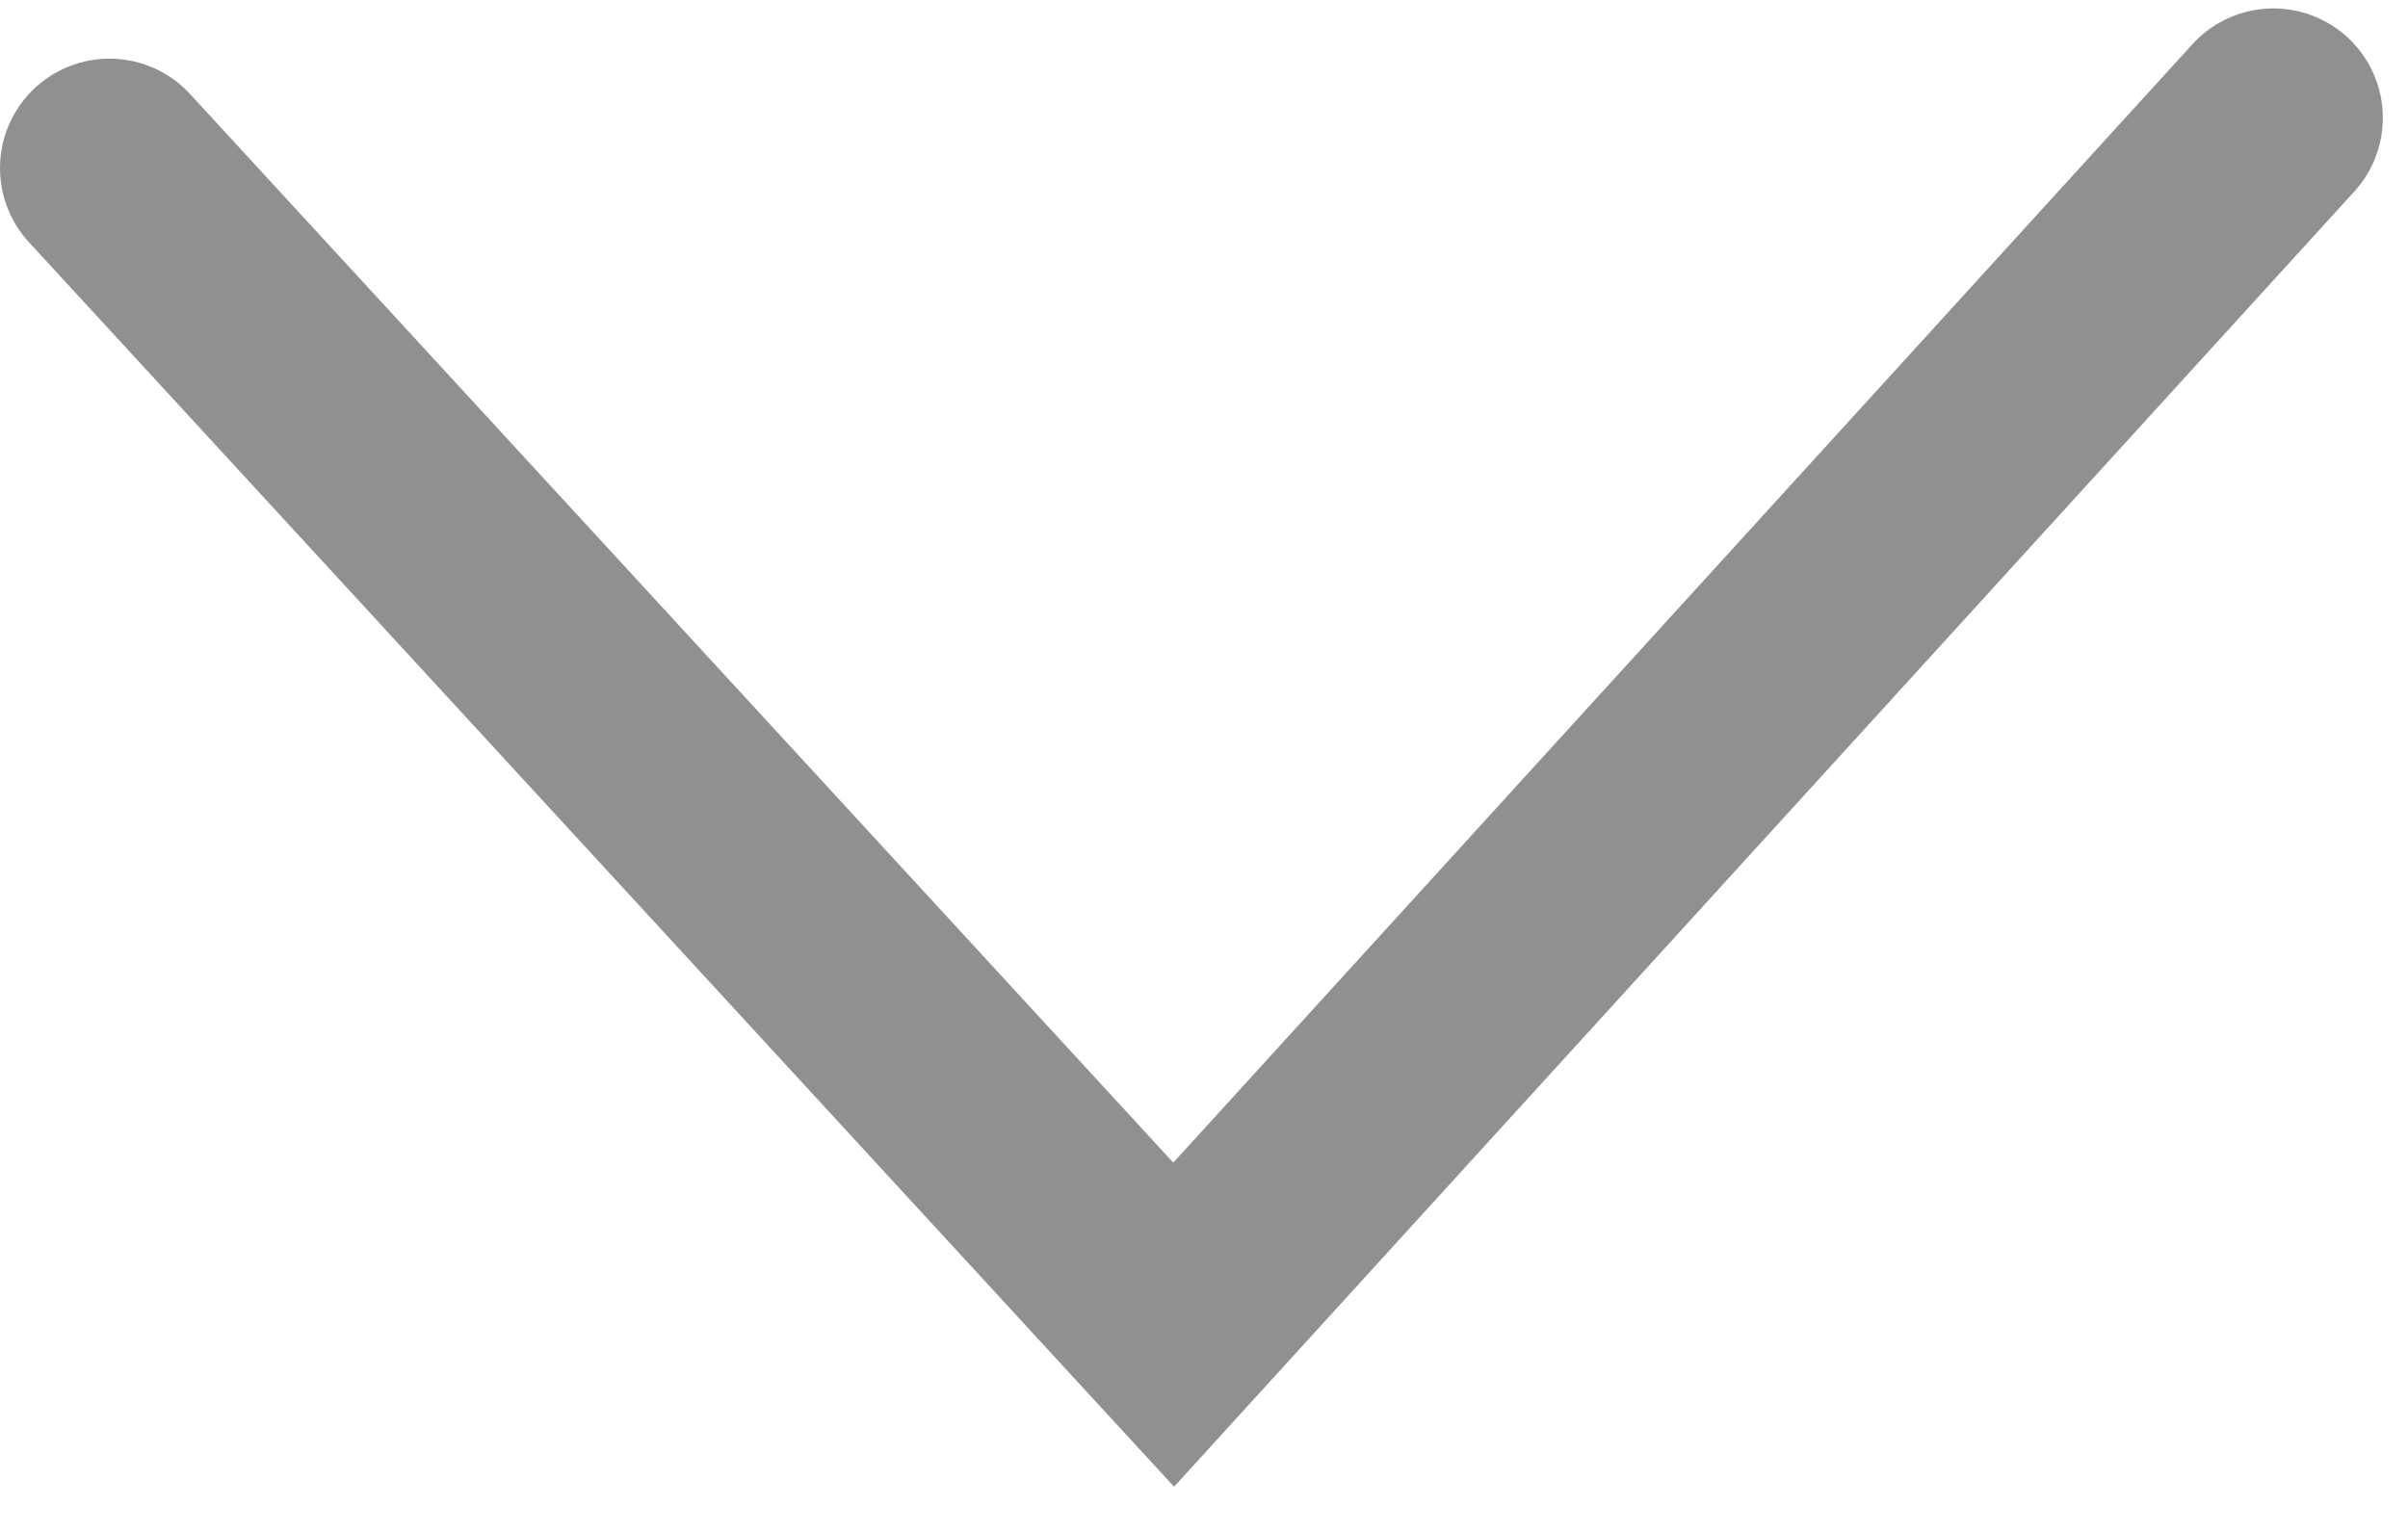
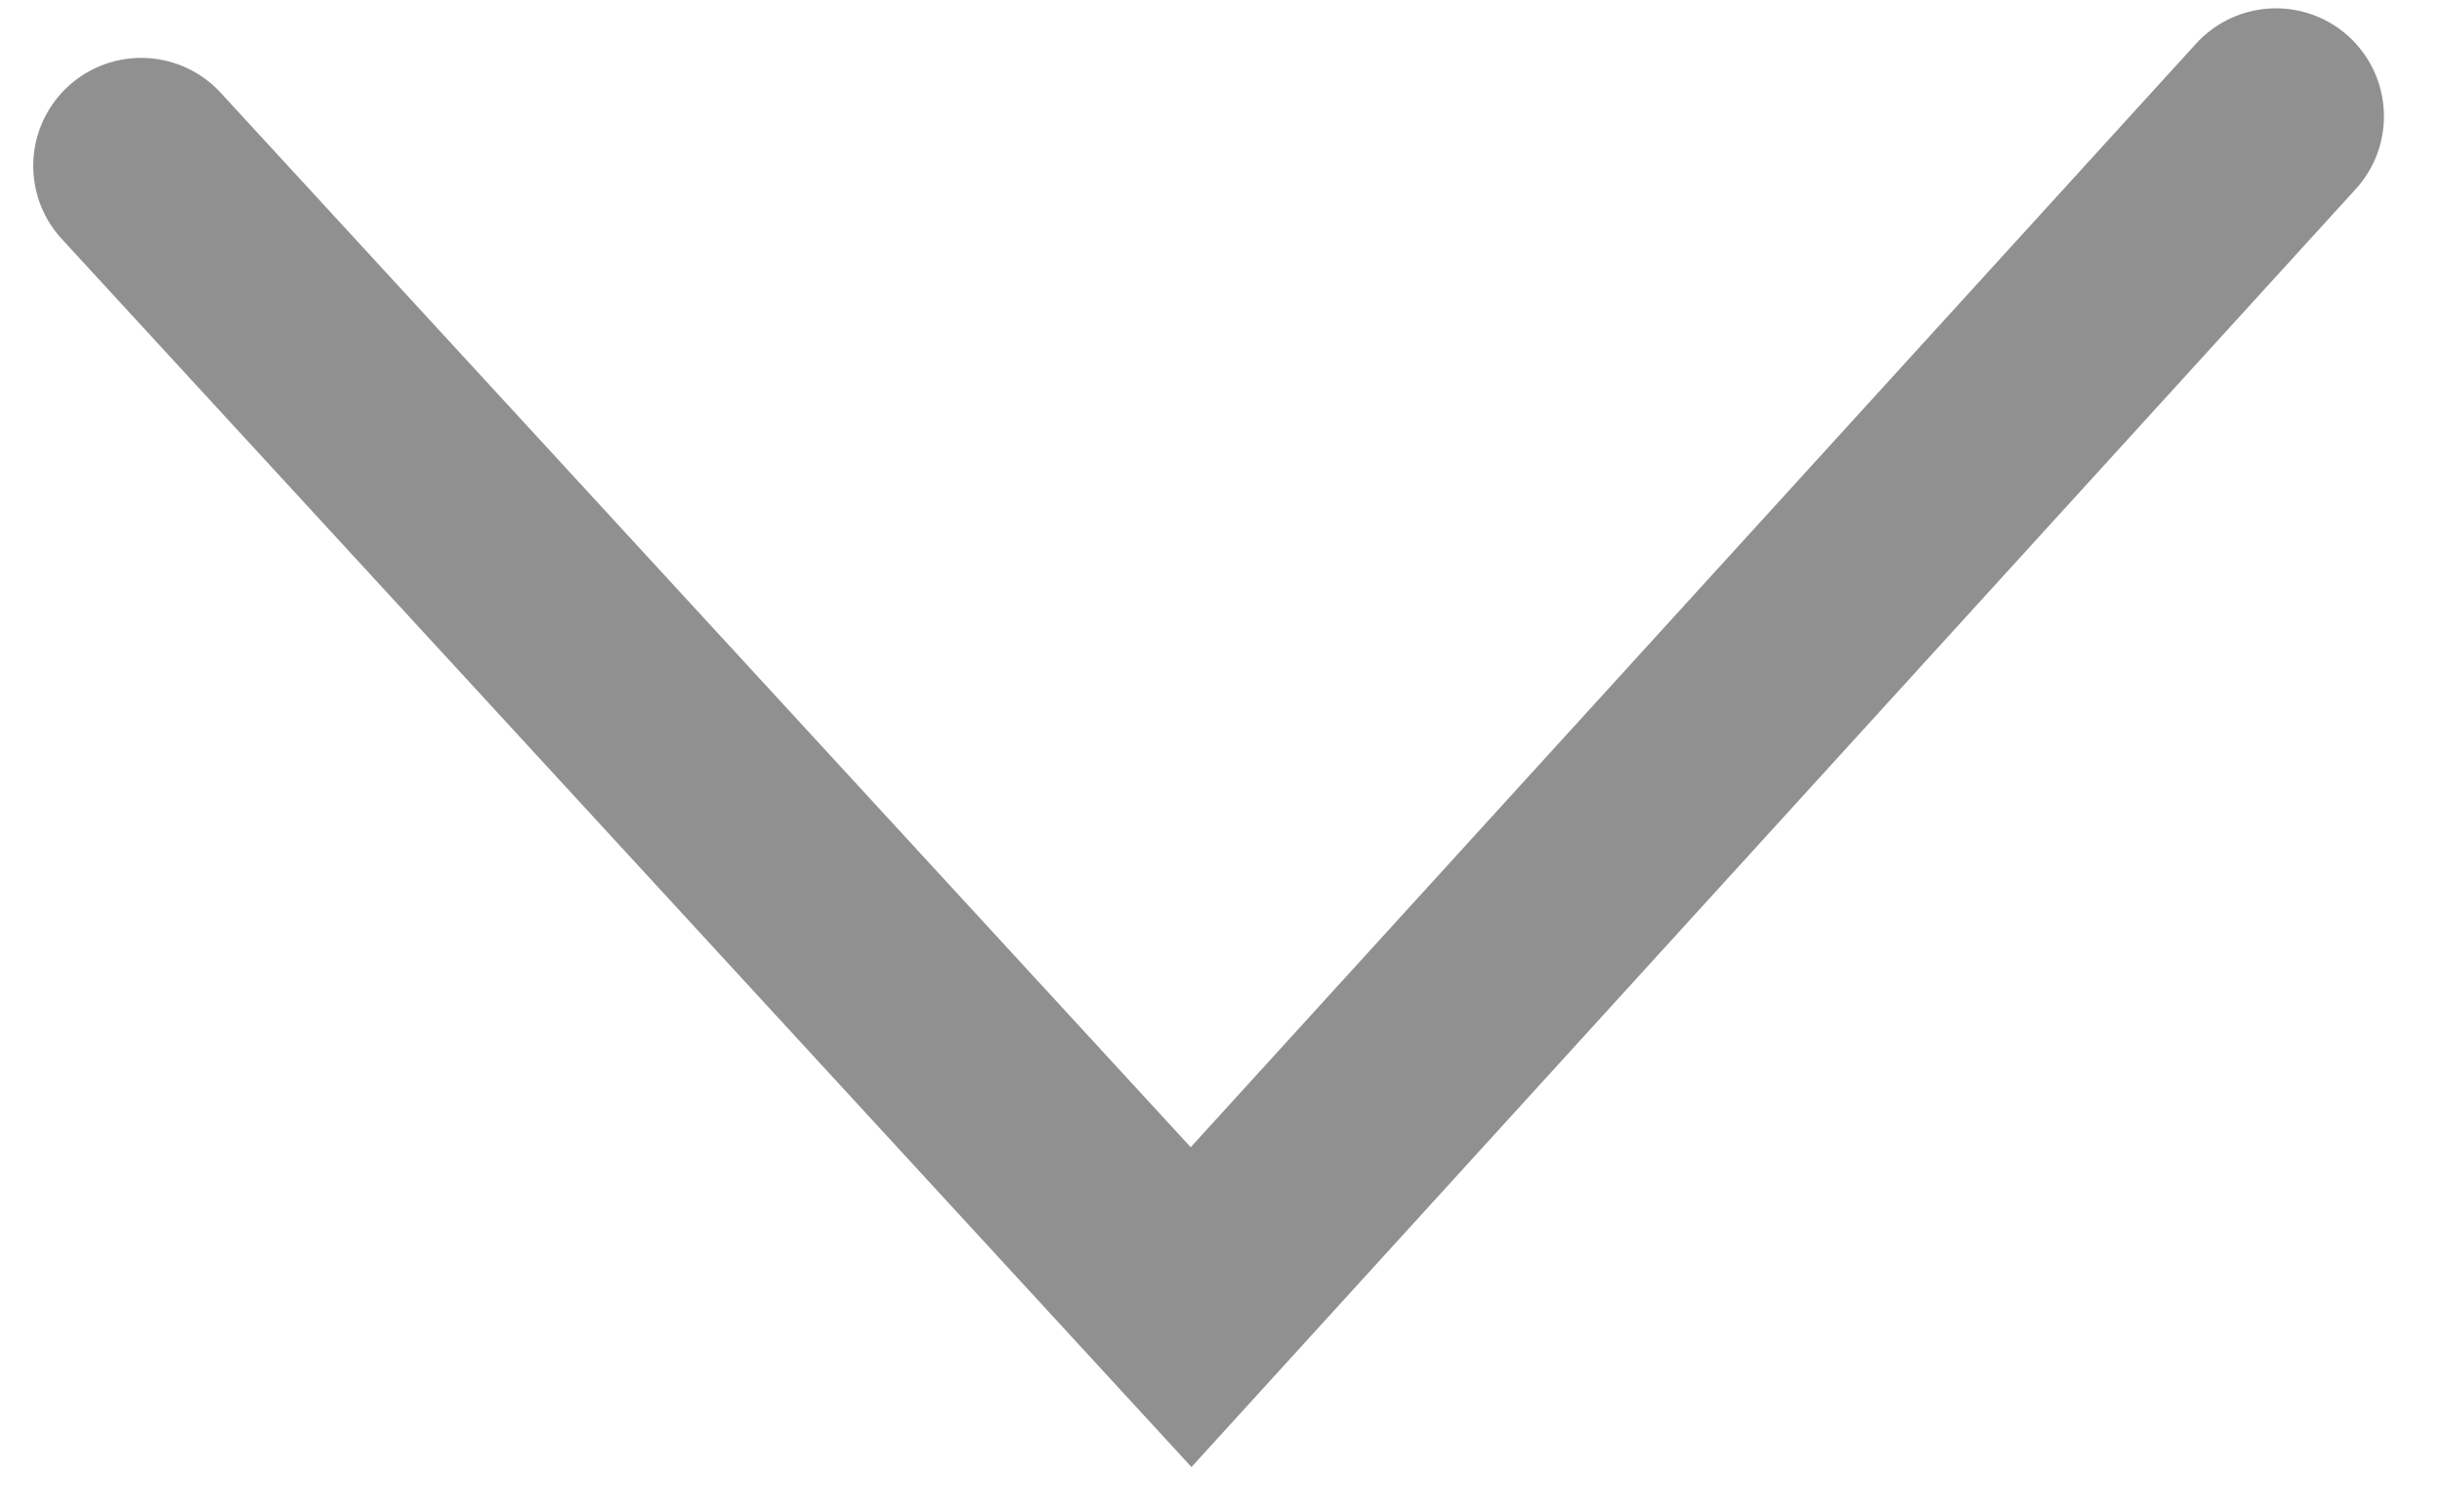
- <svg xmlns="http://www.w3.org/2000/svg" width="22" height="14" viewBox="0 0 22 14" fill="none">
+ <svg xmlns="http://www.w3.org/2000/svg" width="21" height="13" viewBox="0 0 22 14" fill="none">
  <path d="M20.77 1.077L10.723 12.106L1 1.536" stroke="#909090" stroke-width="2" stroke-linecap="round" />
</svg>
